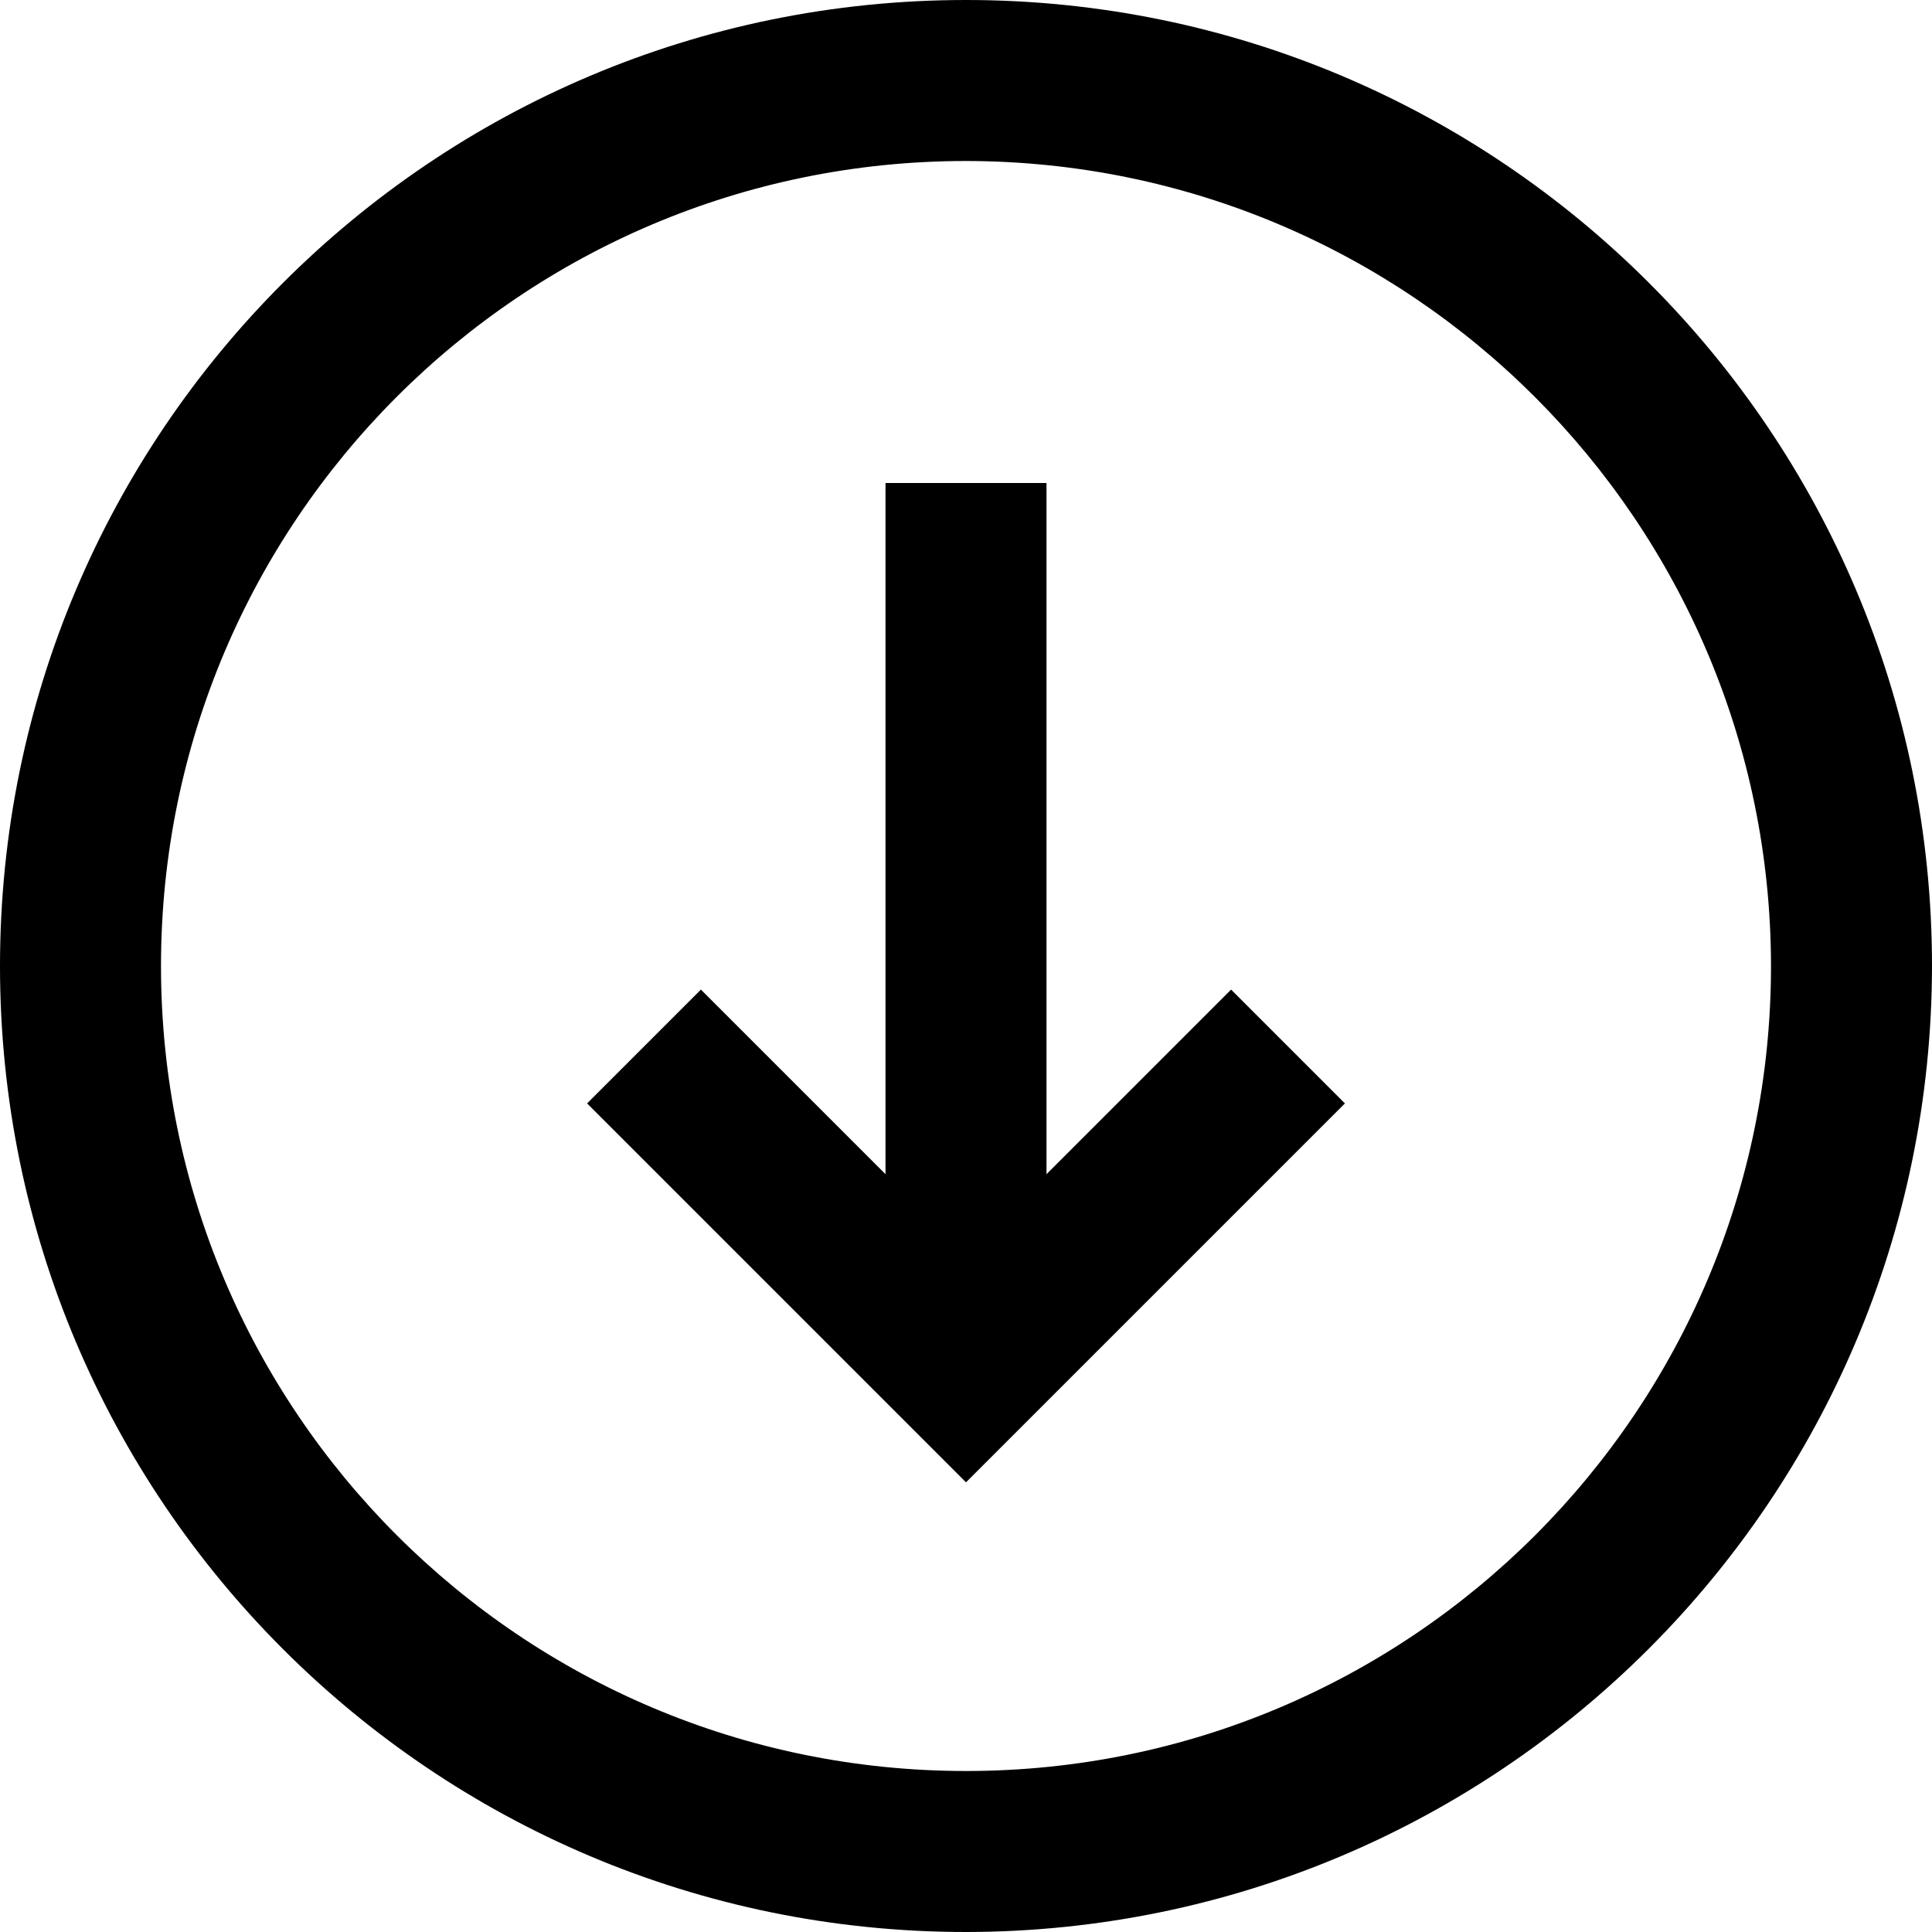
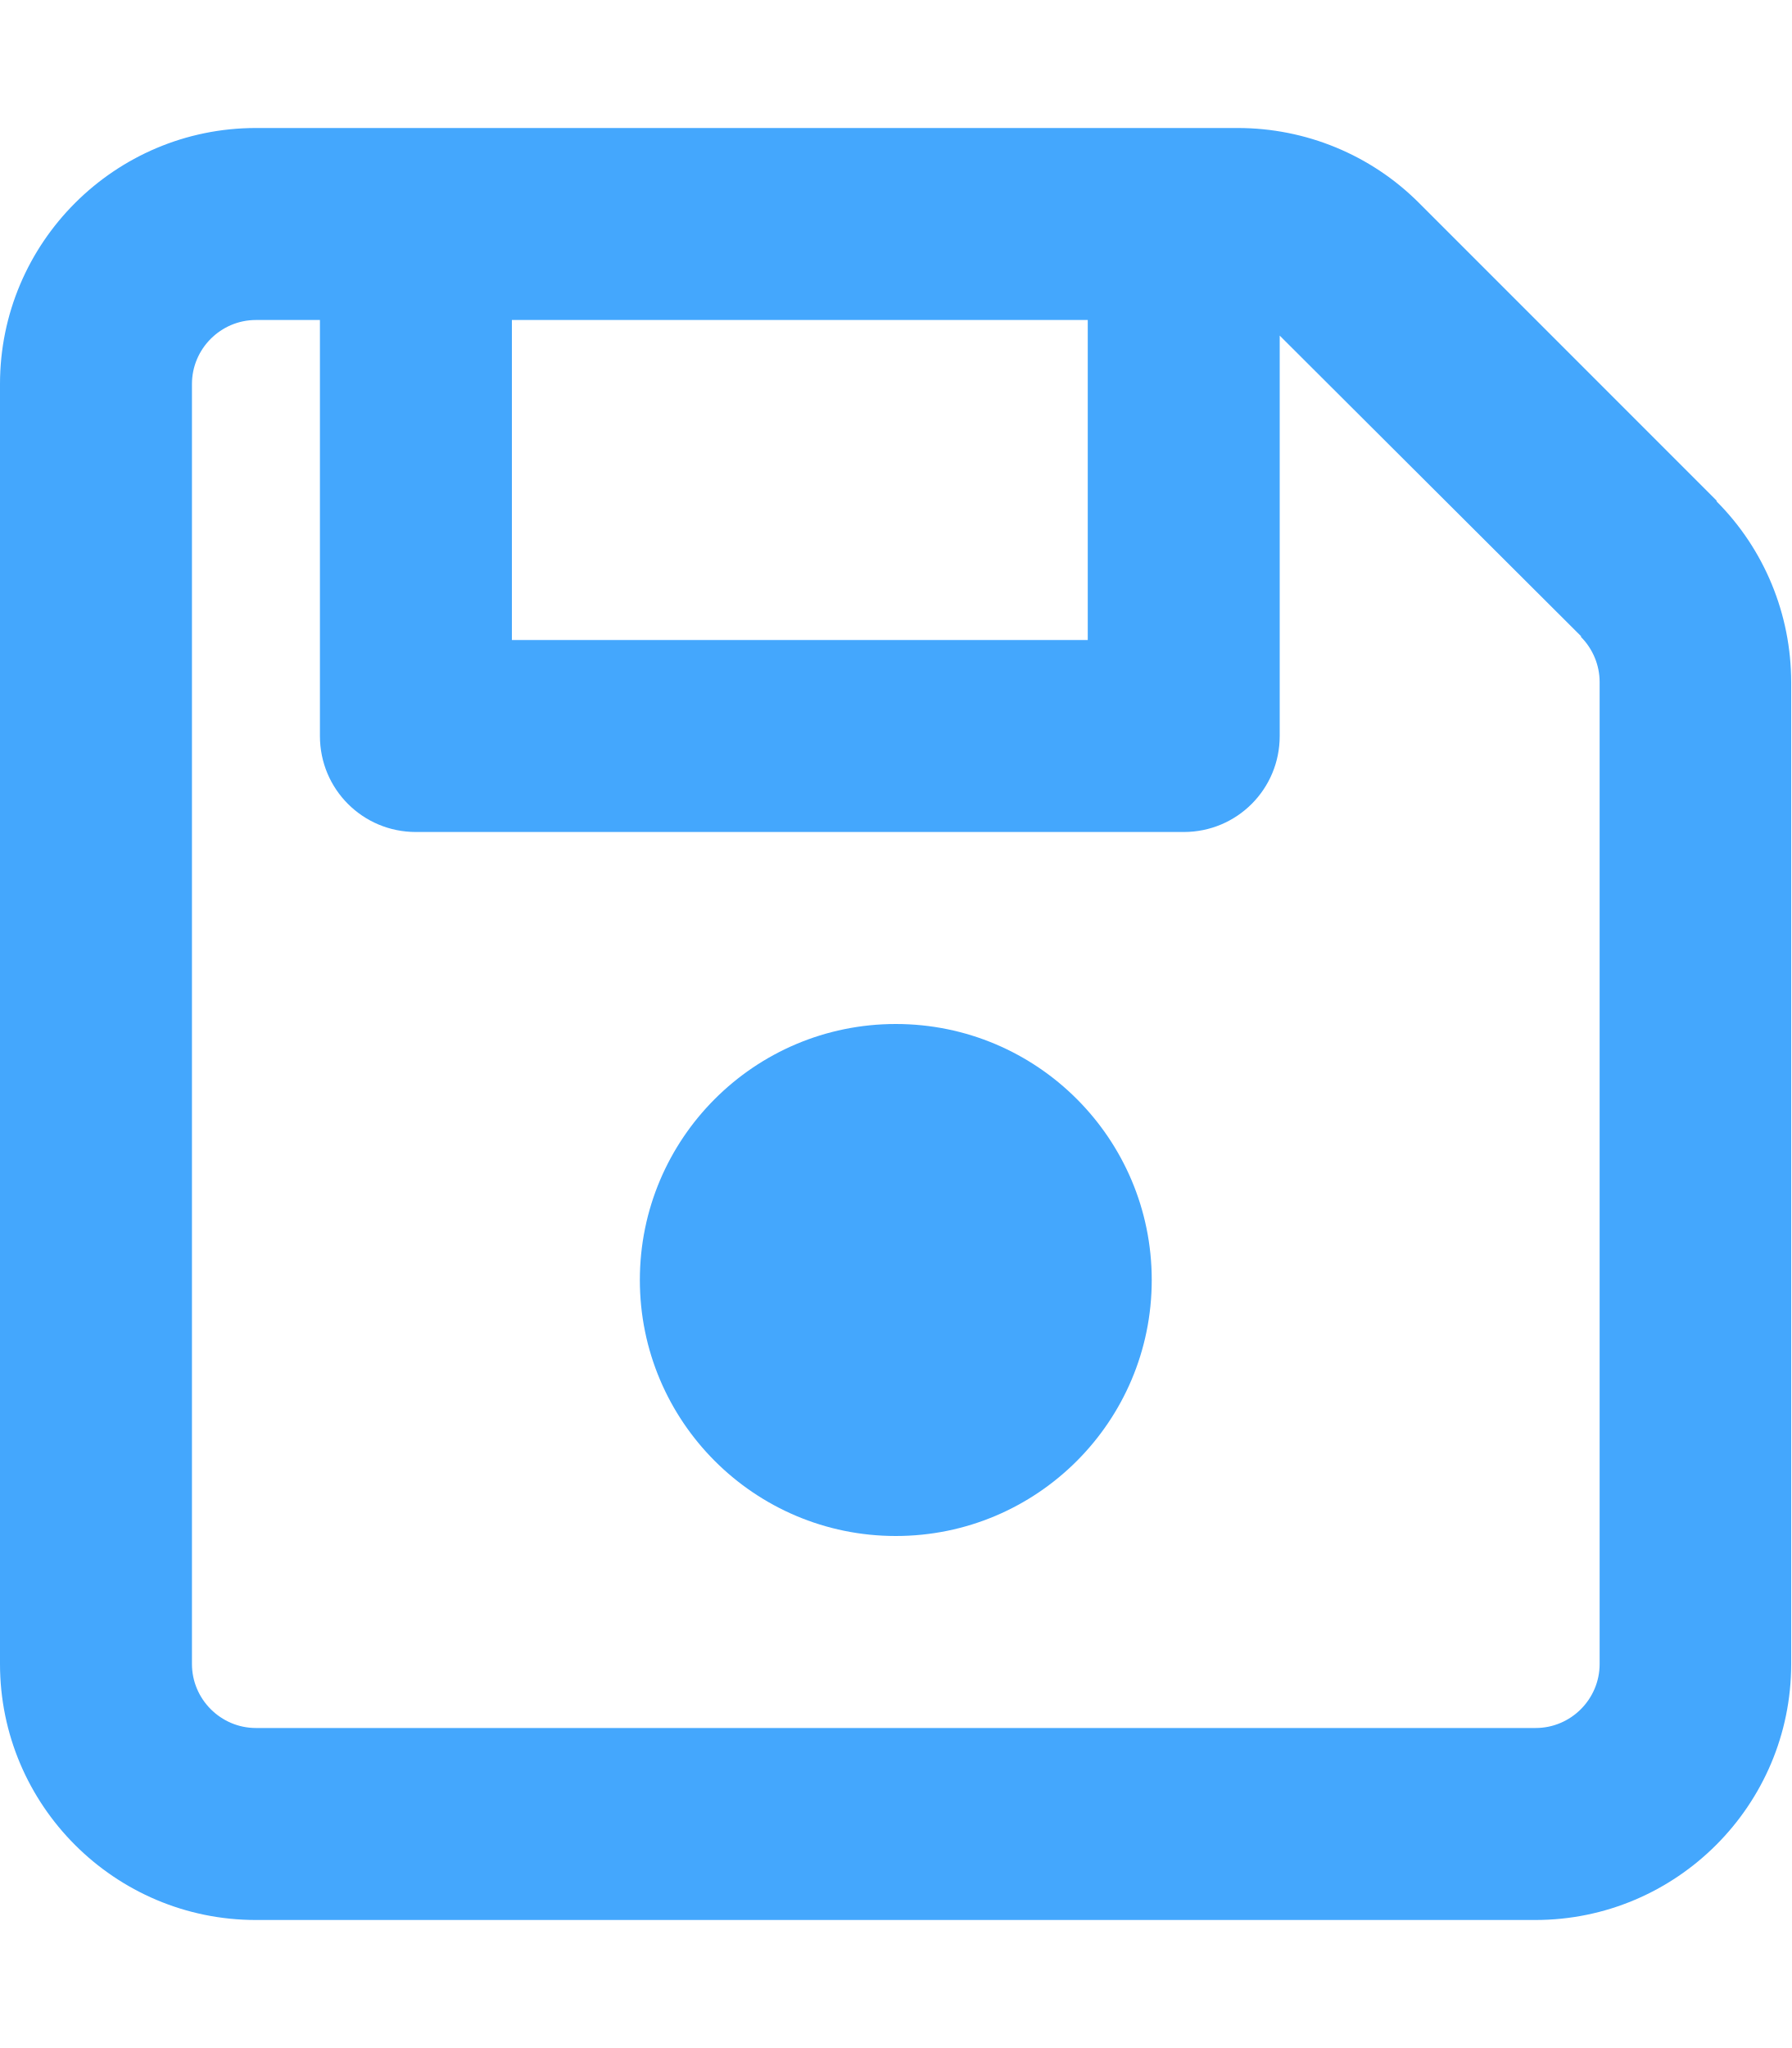
- <svg xmlns="http://www.w3.org/2000/svg" viewBox="0 0 24 24">
-   <g data-name="15.Arrow Down">
-     <path d="M12 24a12 12 0 1 1 12-12 12.013 12.013 0 0 1-12 12zm0-22a10 10 0 1 0 10 10A10.011 10.011 0 0 0 12 2z" />
-     <path d="m12 18.414-4.707-4.707 1.414-1.414L12 15.586l3.293-3.293 1.414 1.414L12 18.414z" />
-     <path d="M11 6h2v11h-2z" />
-   </g>
+ <svg xmlns="http://www.w3.org/2000/svg" height="1em" viewBox="0 0 448 512">
+   <style>svg{fill:#44a7fd}</style>
+   <path d="M48 96V416c0 8.8 7.2 16 16 16H384c8.8 0 16-7.2 16-16V170.5c0-4.2-1.7-8.3-4.7-11.3l33.9-33.9c12 12 18.7 28.3 18.7 45.3V416c0 35.3-28.7 64-64 64H64c-35.3 0-64-28.7-64-64V96C0 60.7 28.7 32 64 32H309.5c17 0 33.3 6.7 45.3 18.7l74.5 74.5-33.9 33.9L320.8 84.7c-.3-.3-.5-.5-.8-.8V184c0 13.3-10.7 24-24 24H104c-13.3 0-24-10.7-24-24V80H64c-8.8 0-16 7.2-16 16zm80-16v80H272V80H128zm32 240a64 64 0 1 1 128 0 64 64 0 1 1 -128 0z" />
</svg>
